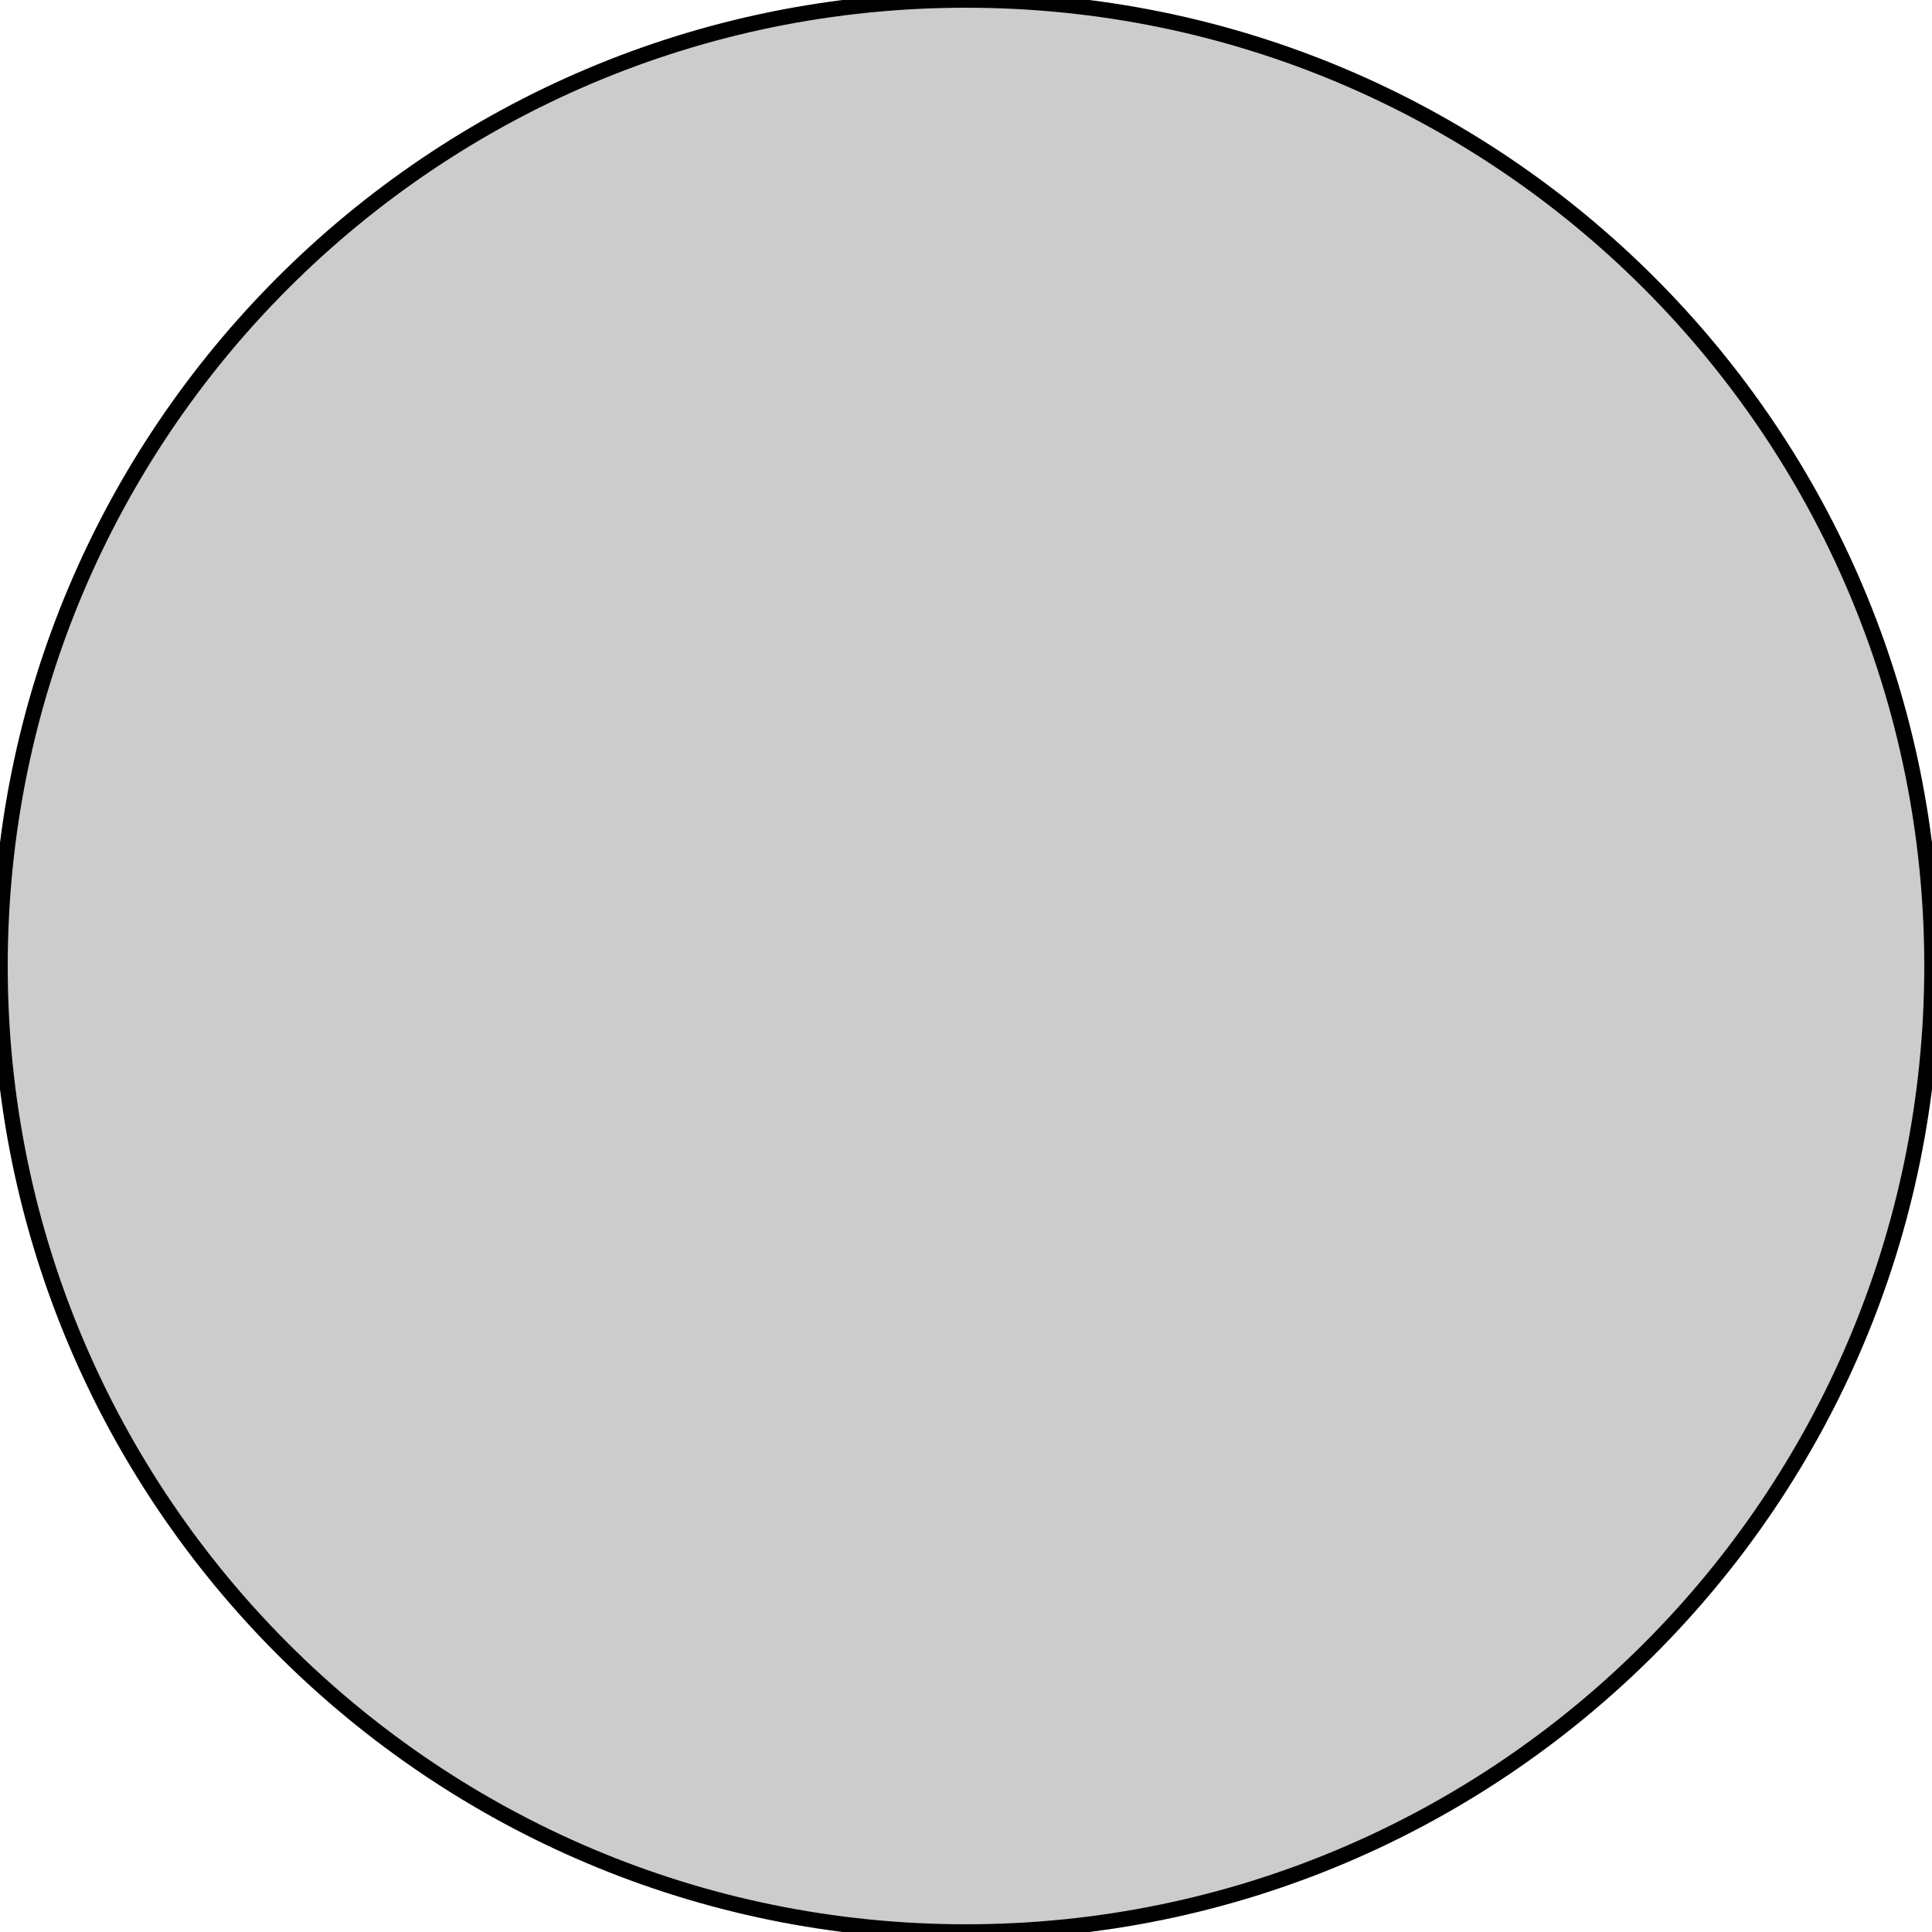
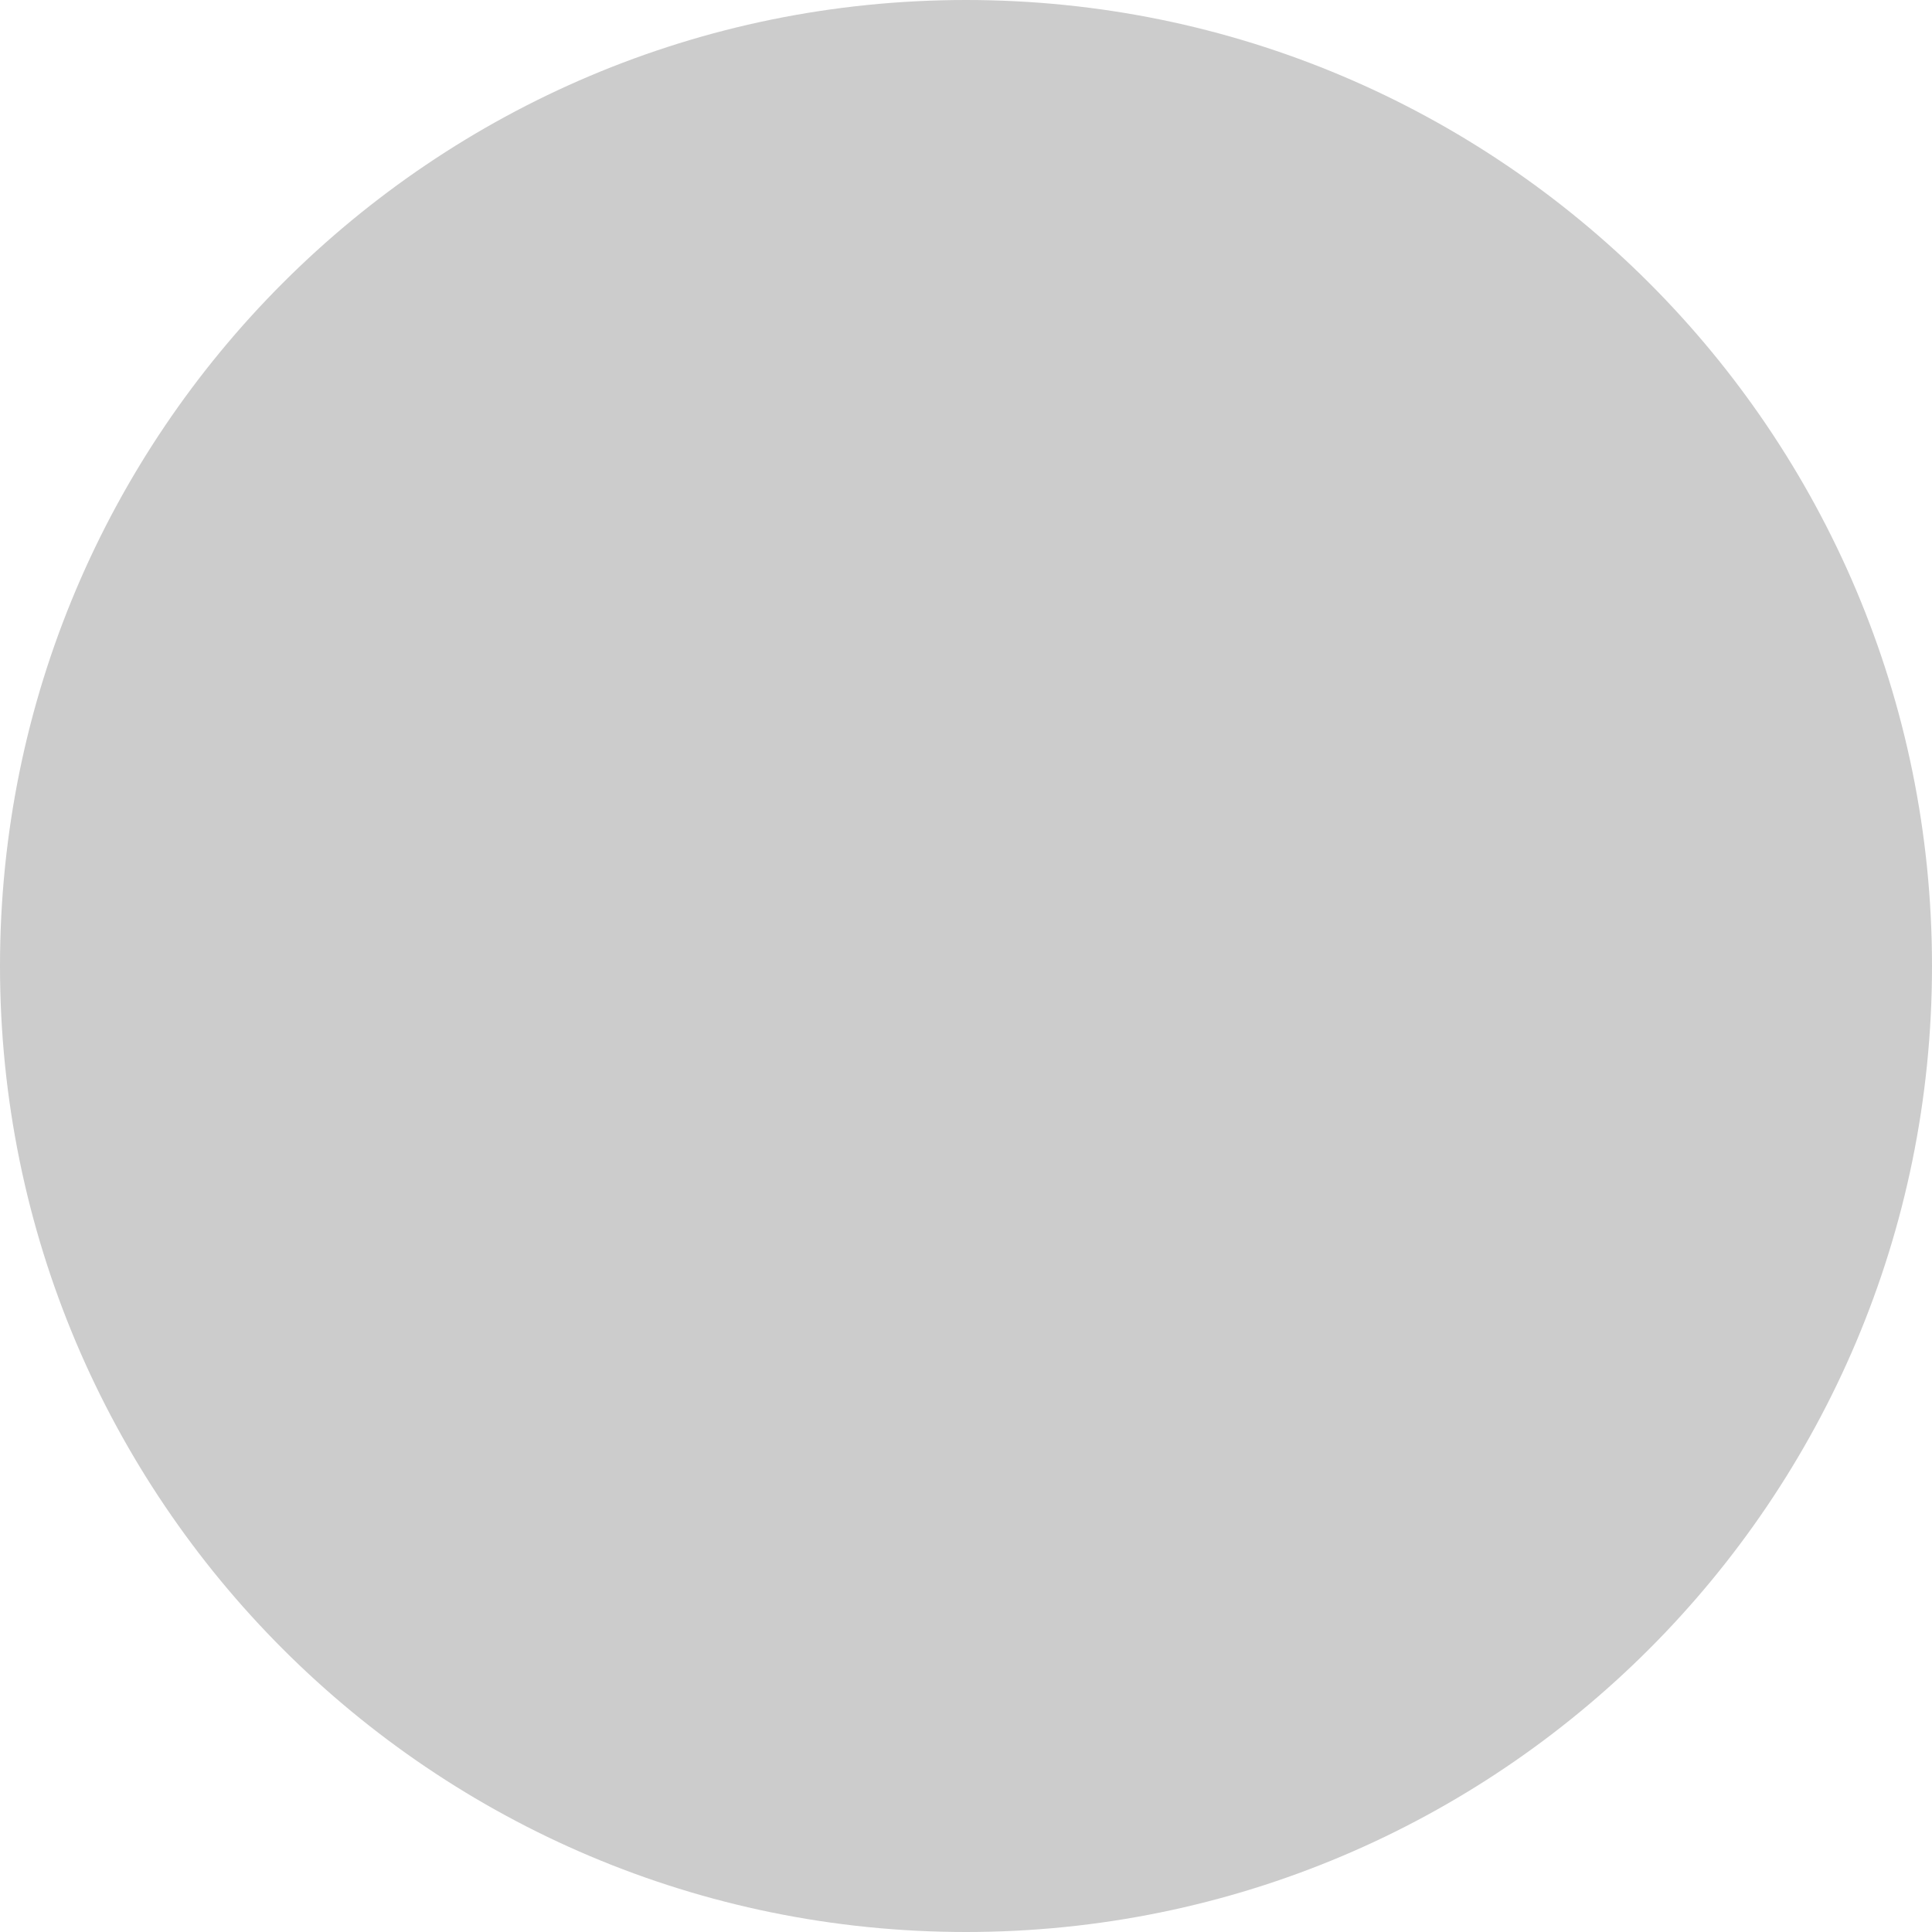
- <svg xmlns="http://www.w3.org/2000/svg" version="1.1" id="Layer_1" x="0px" y="0px" viewBox="0 0 500 500" enable-background="new 0 0 500 500" xml:space="preserve">
-   <path fill="#cccccc" stroke="#000000" stroke-width="4" d="M500,250c0,138.1-111.9,250-250,250C111.9,500,0,388.1,0,250C0,111.9,111.9,0,250,0  C388.1,0,500,111.9,500,250z" />
+ <svg xmlns="http://www.w3.org/2000/svg" width="500px" height="500px" viewBox="0 0 500 500" version="1.1">
+   <defs />
+   <g id="Badge-Studio" stroke="none" stroke-width="1" fill="none" fill-rule="evenodd">
+     <g id="Shapes" fill="#CCCCCC">
+       <g id="circle">
+         <path d="M500,250 C500,388.1 388.1,500 250,500 C111.9,500 0,388.1 0,250 C0,111.9 111.9,0 250,0 C388.1,0 500,111.9 500,250 L500,250 Z" id="Shape" />
+       </g>
+     </g>
+   </g>
</svg>
